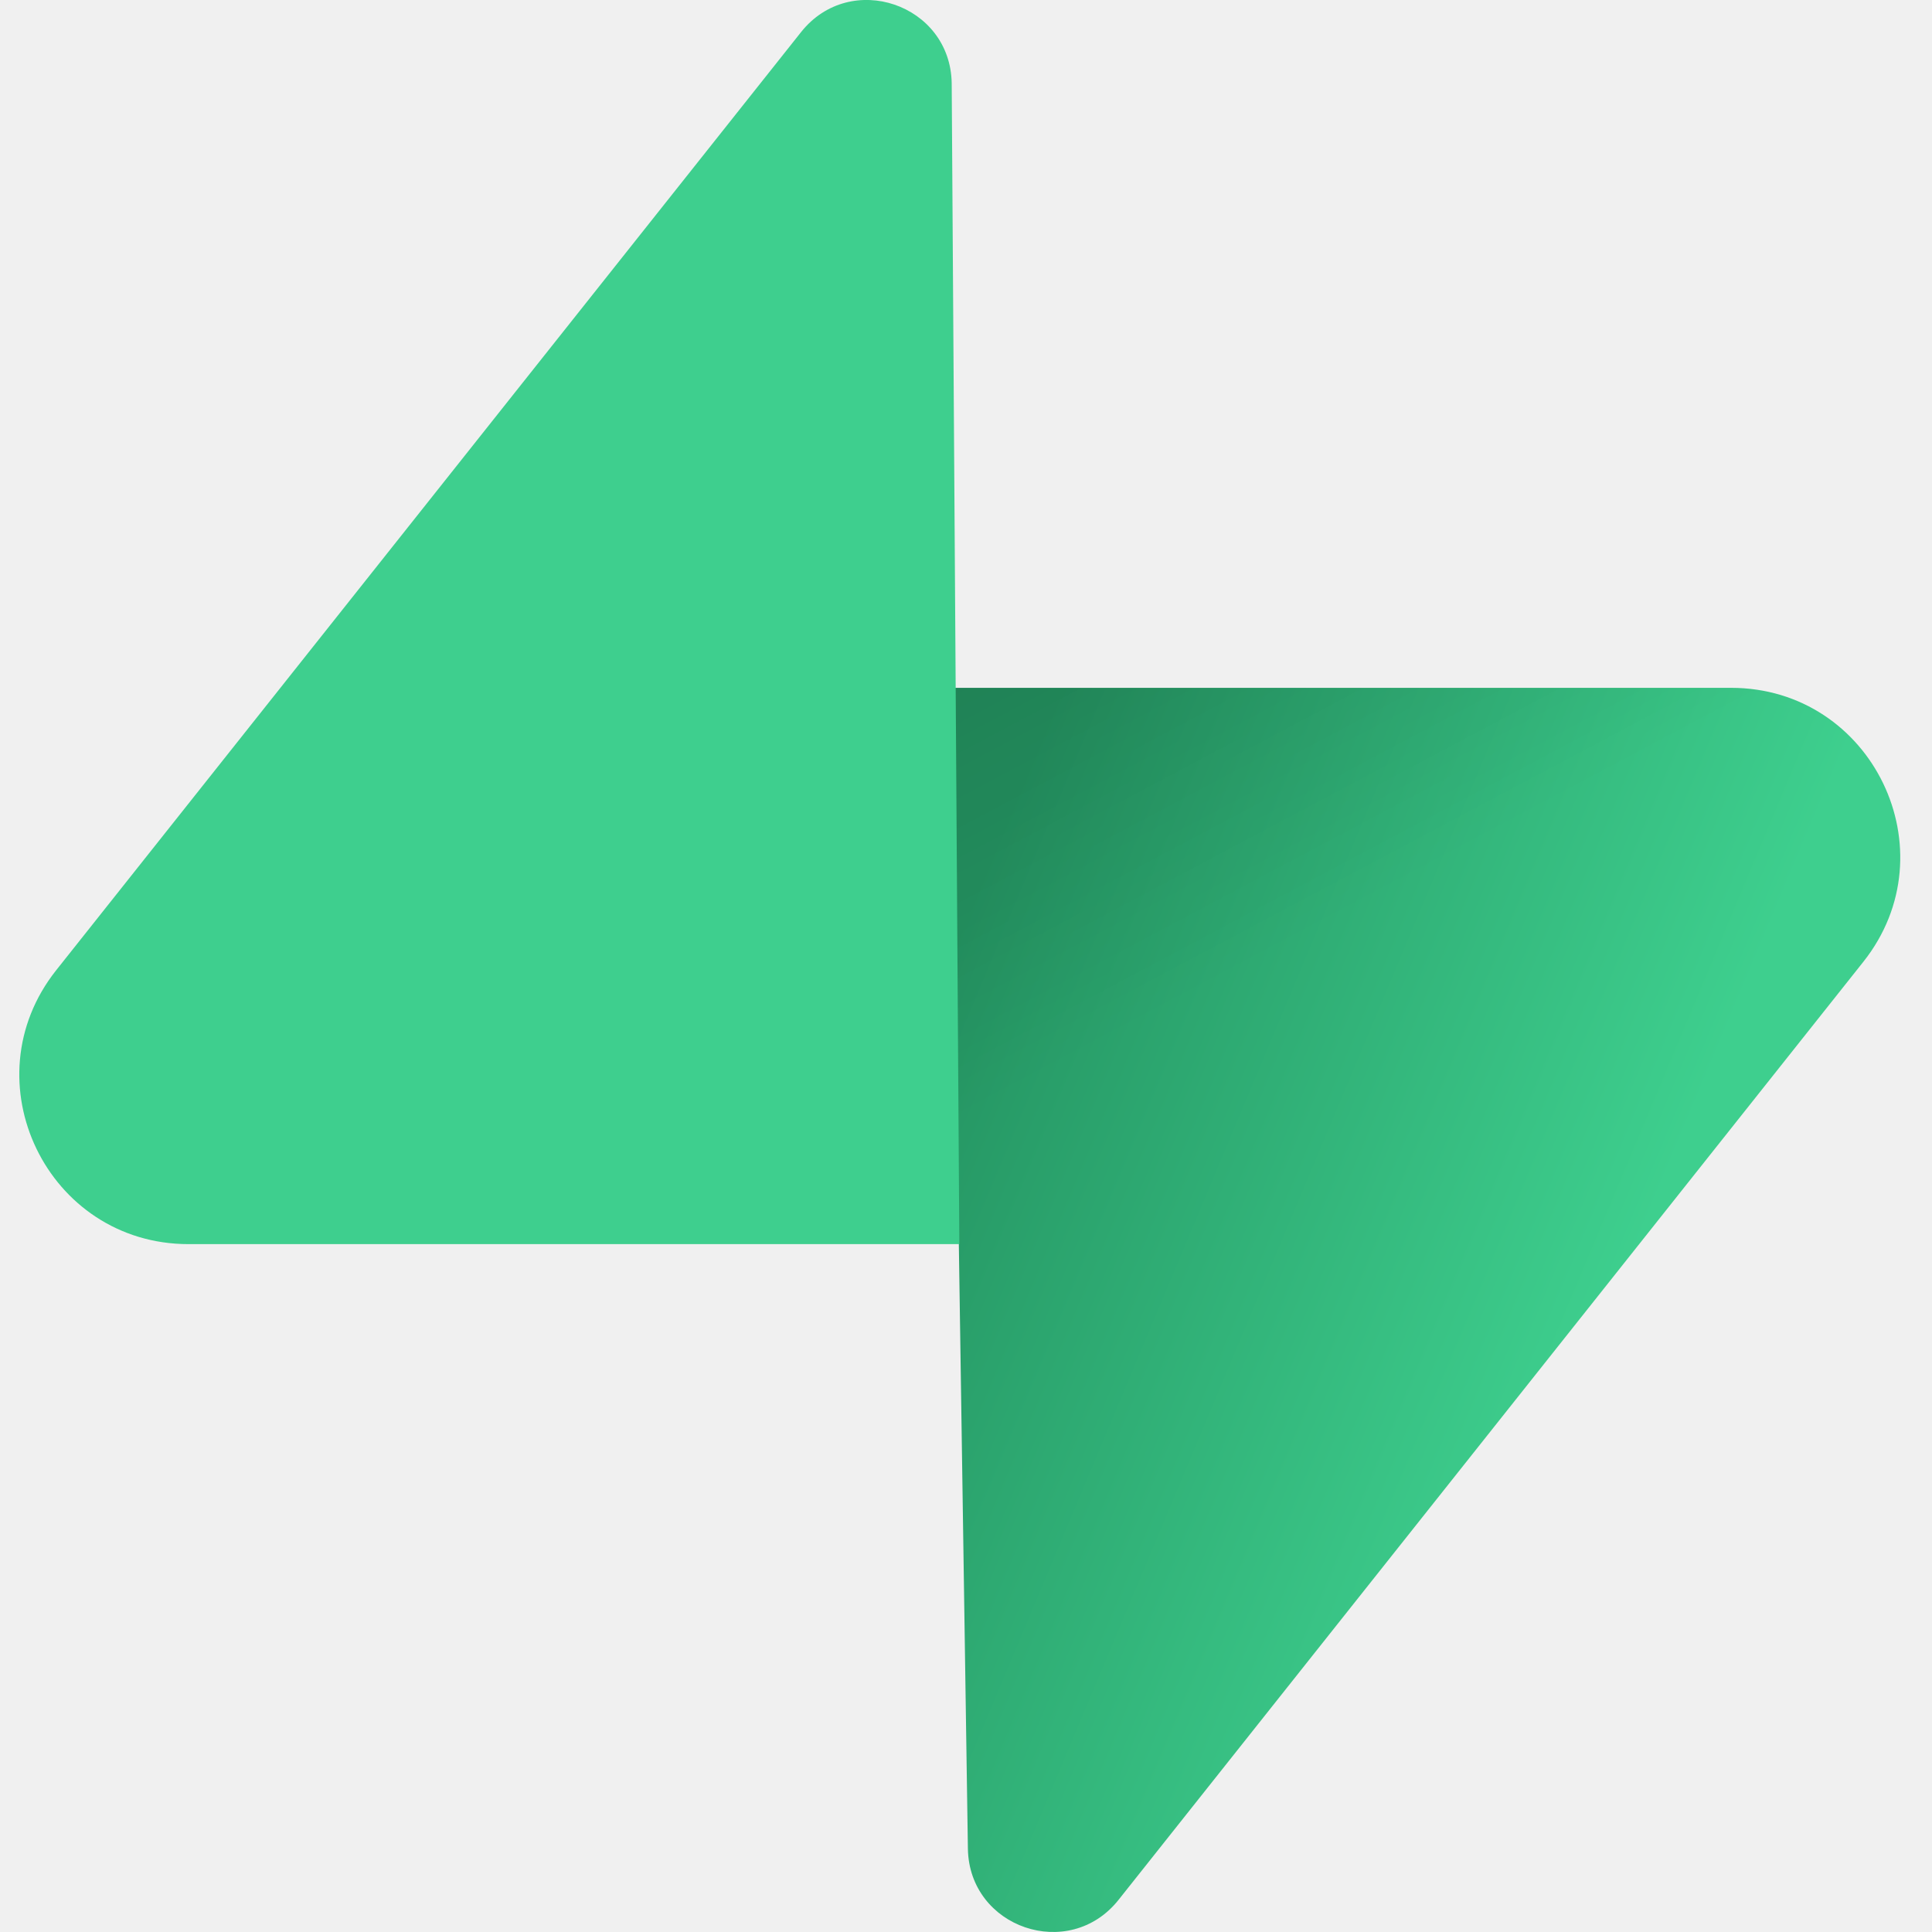
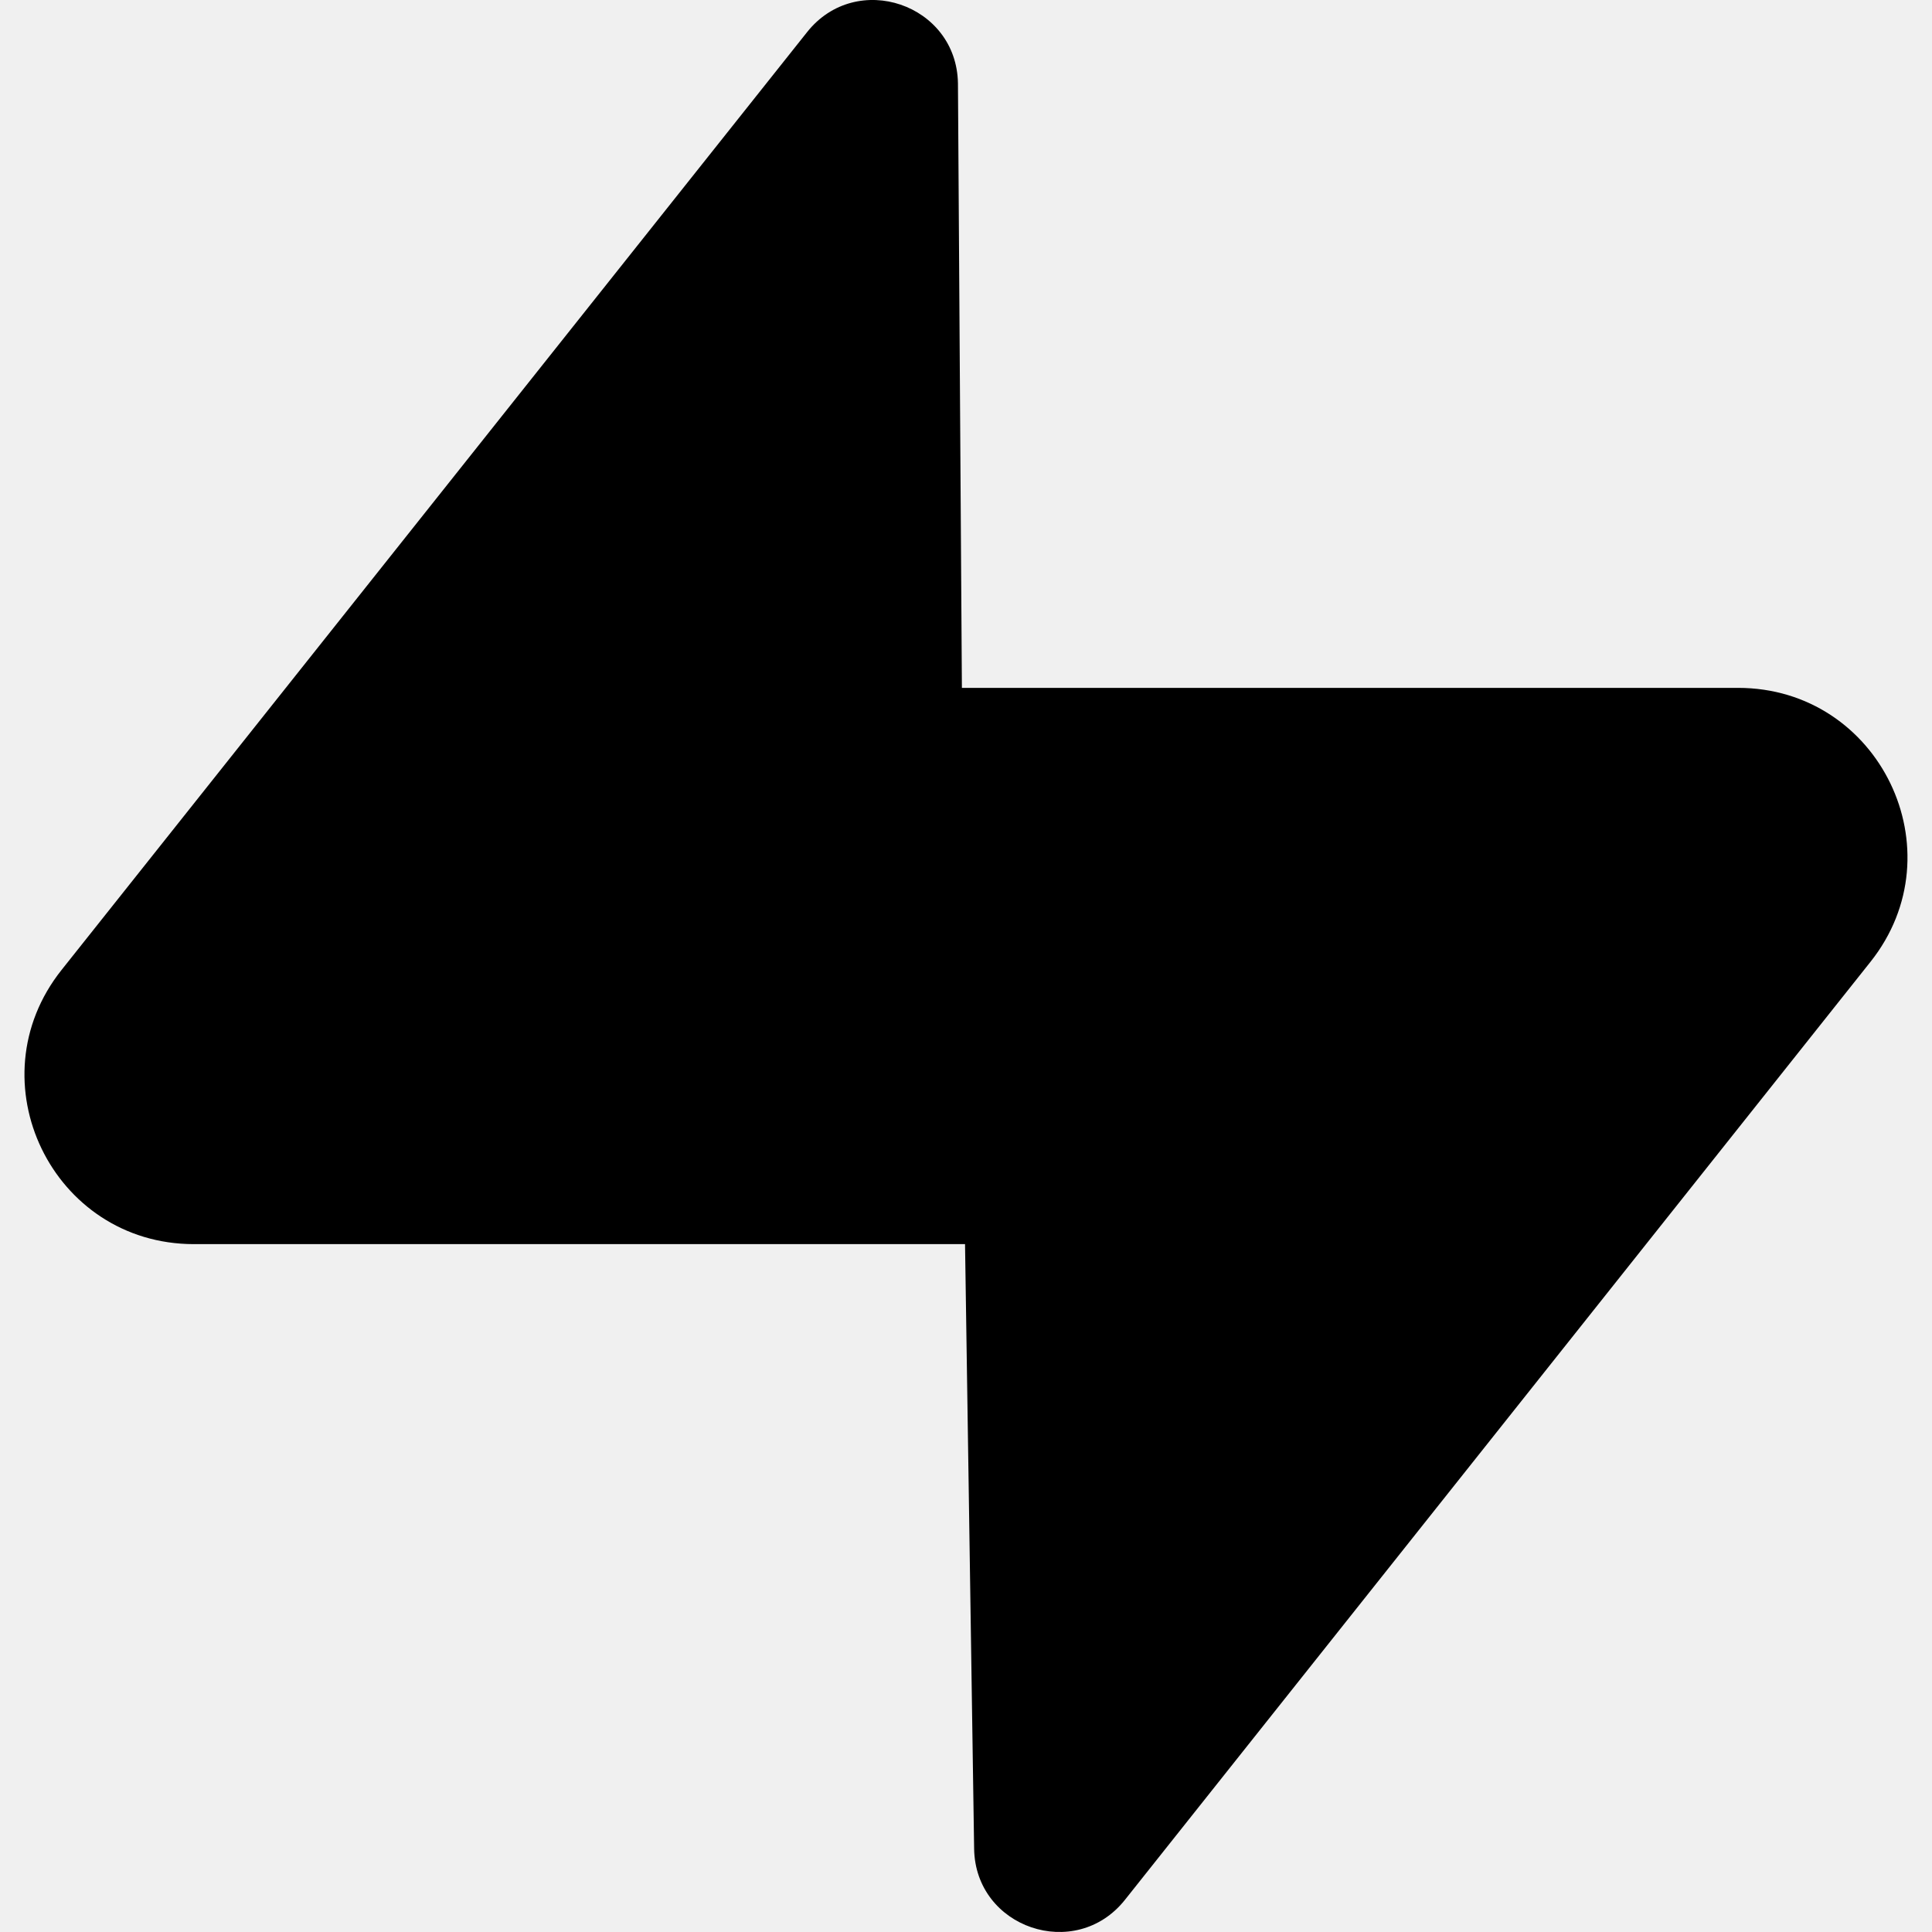
- <svg xmlns="http://www.w3.org/2000/svg" fill="none" viewBox="0 0 100 100">
-   <g clip-path="url(#a)">
-     <path fill="url(#b)" d="M57.894 98.338c-2.554 3.217-7.734 1.454-7.796-2.654l-.9-60.082h40.4c7.316 0 11.397 8.452 6.847 14.182z" />
-     <path fill="url(#c)" fill-opacity=".2" d="M57.894 98.338c-2.554 3.217-7.734 1.454-7.796-2.654l-.9-60.082h40.4c7.316 0 11.397 8.452 6.847 14.182z" />
-     <path fill="#3ecf8e" d="M41.464 1.66c2.555-3.217 7.735-1.454 7.796 2.654l.395 60.082H9.76c-7.318 0-11.399-8.452-6.848-14.182z" />
-   </g>
-   <defs>
-     <linearGradient id="b" x1="49.198" x2="85.103" y1="48.924" y2="63.982" gradientUnits="userSpaceOnUse">
-       <stop stop-color="#249361" />
-       <stop offset="1" stop-color="#3ecf8e" />
-     </linearGradient>
-     <linearGradient id="c" x1="33.279" x2="49.654" y1="27.128" y2="57.953" gradientUnits="userSpaceOnUse">
-       <stop />
-       <stop offset="1" stop-opacity="0" />
-     </linearGradient>
-     <clipPath id="a">
-       <path fill="#fff" d="M0 0h100v100H0z" />
-     </clipPath>
-   </defs>
+ <svg xmlns="http://www.w3.org/2000/svg" role="img" viewBox="0 0 24 24">
+   <path d="M11.9 1.036c-.015-.986-1.26-1.41-1.874-.637L.764 12.05C-.33 13.427.65 15.455 2.409 15.455h9.579l.113 7.51c.014.985 1.259 1.408 1.873.636l9.262-11.653c1.093-1.375.113-3.403-1.645-3.403h-9.642z" />
</svg>
